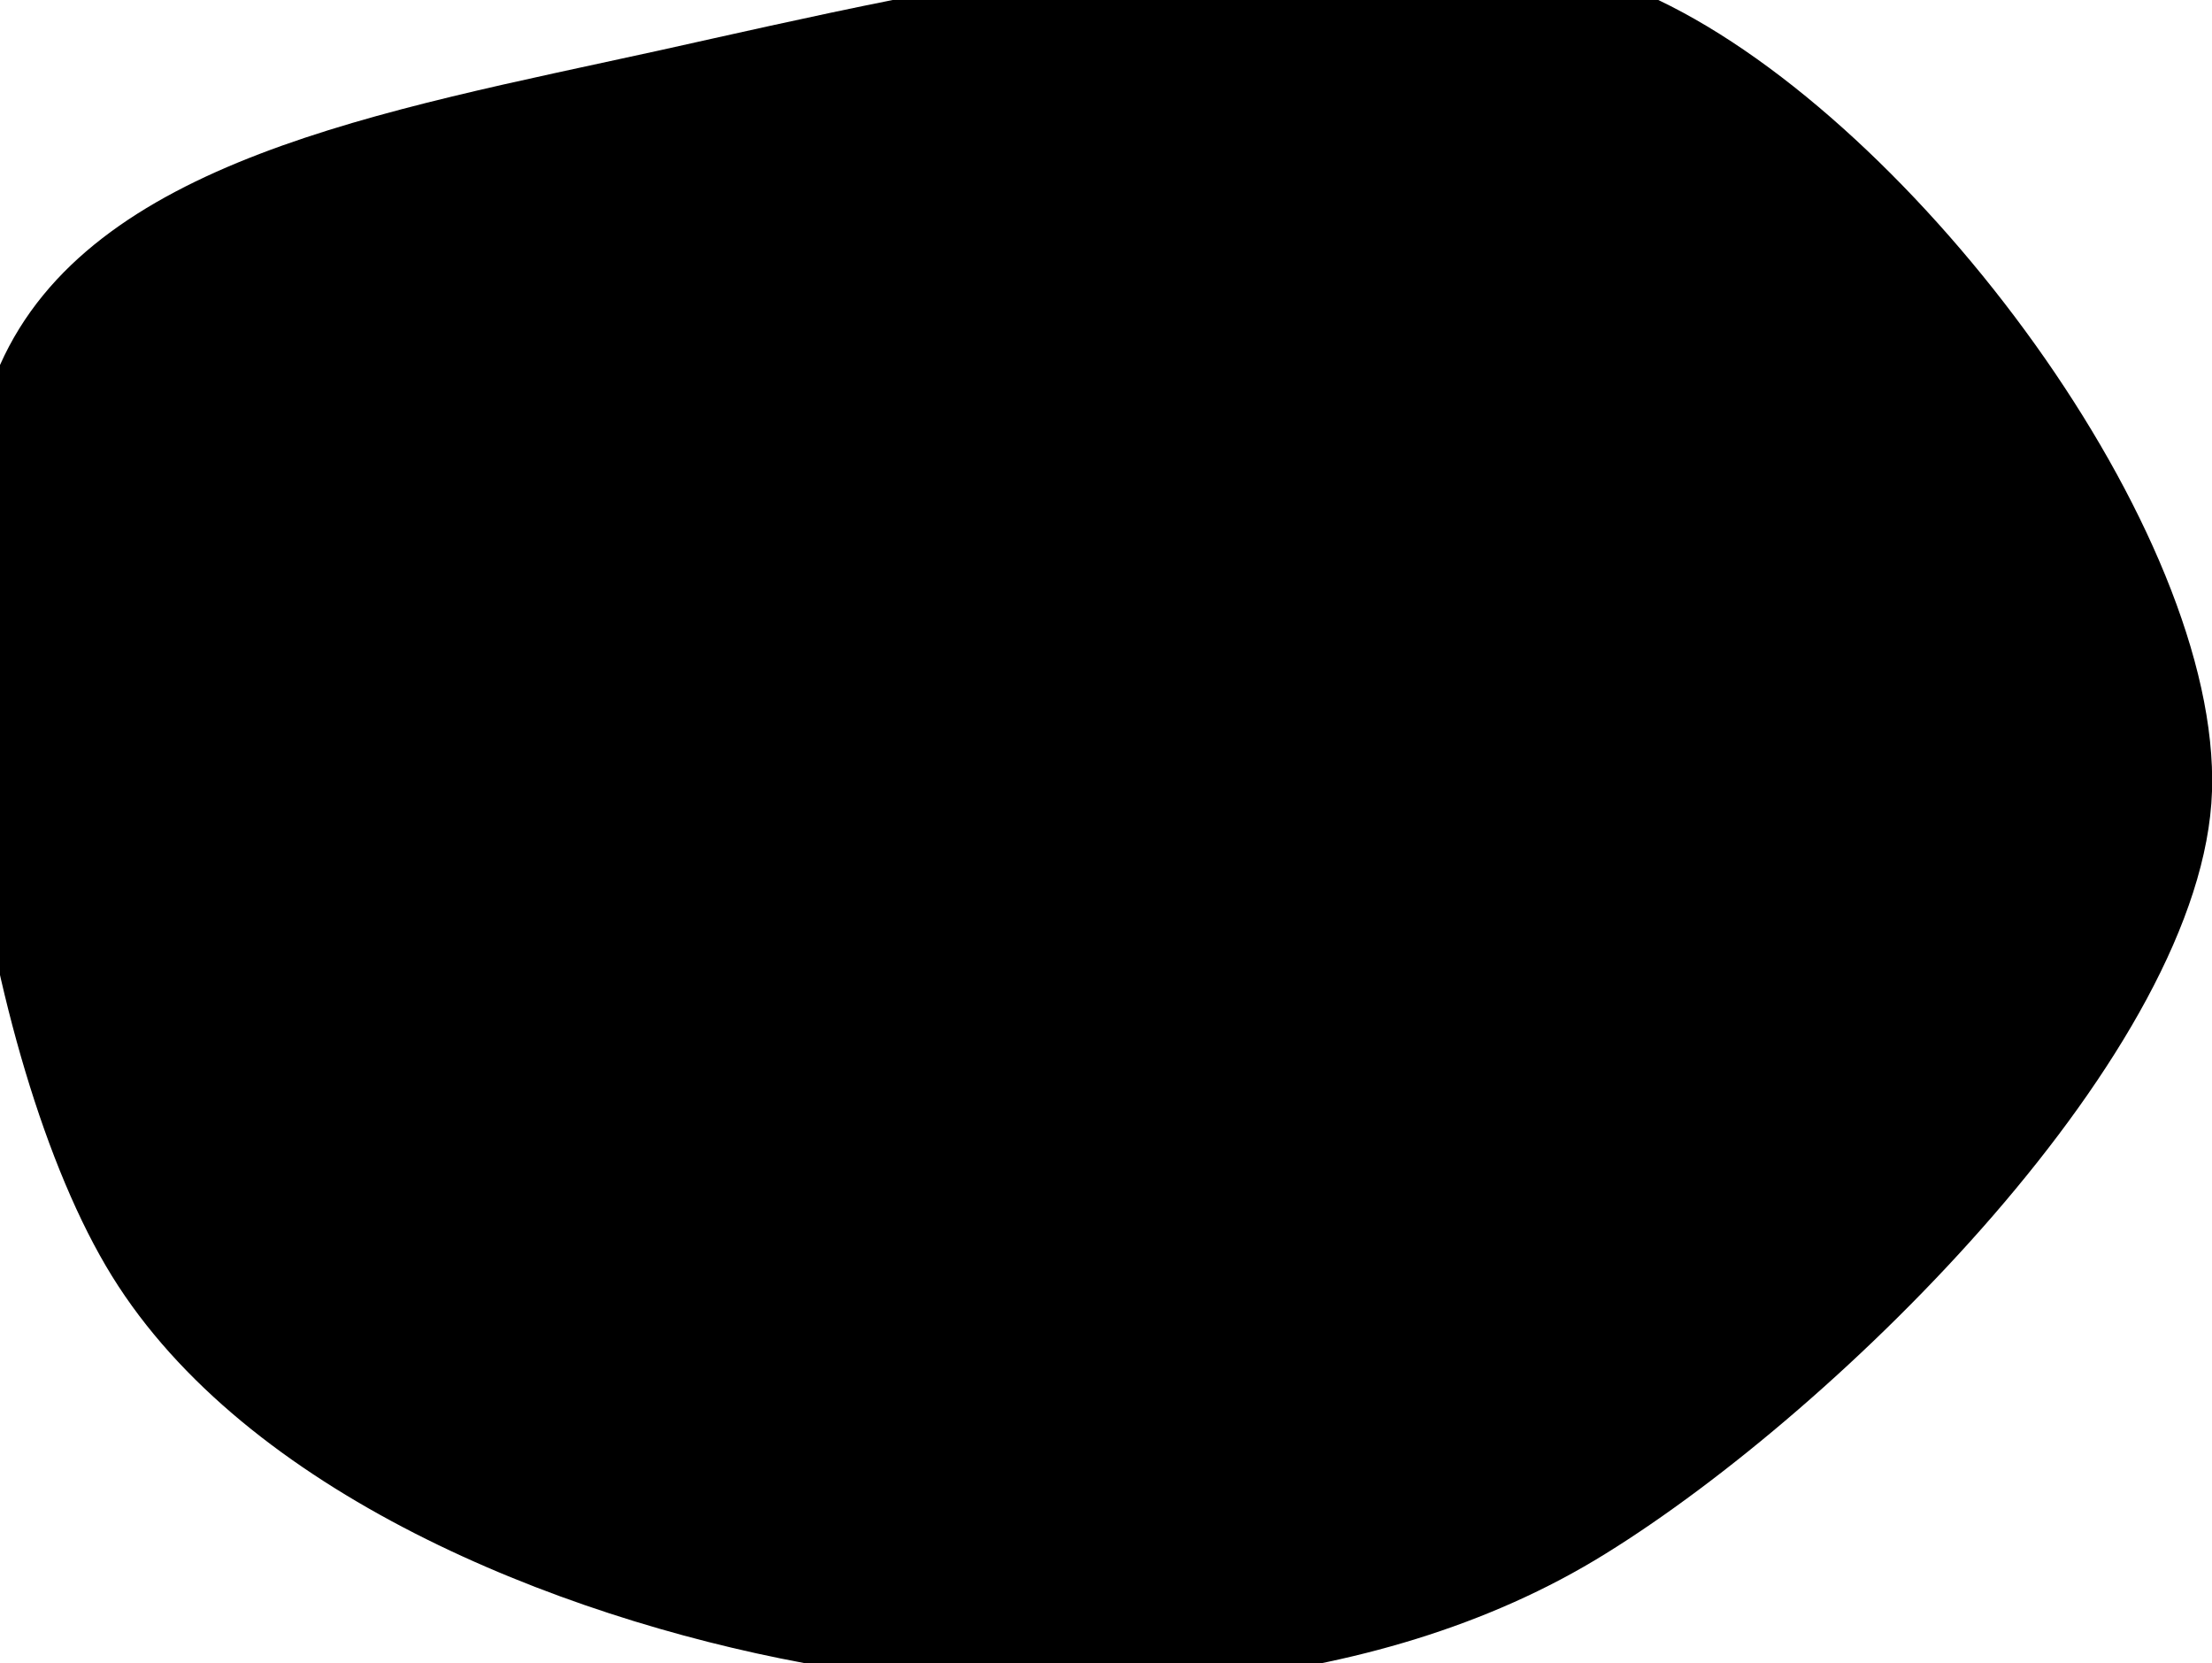
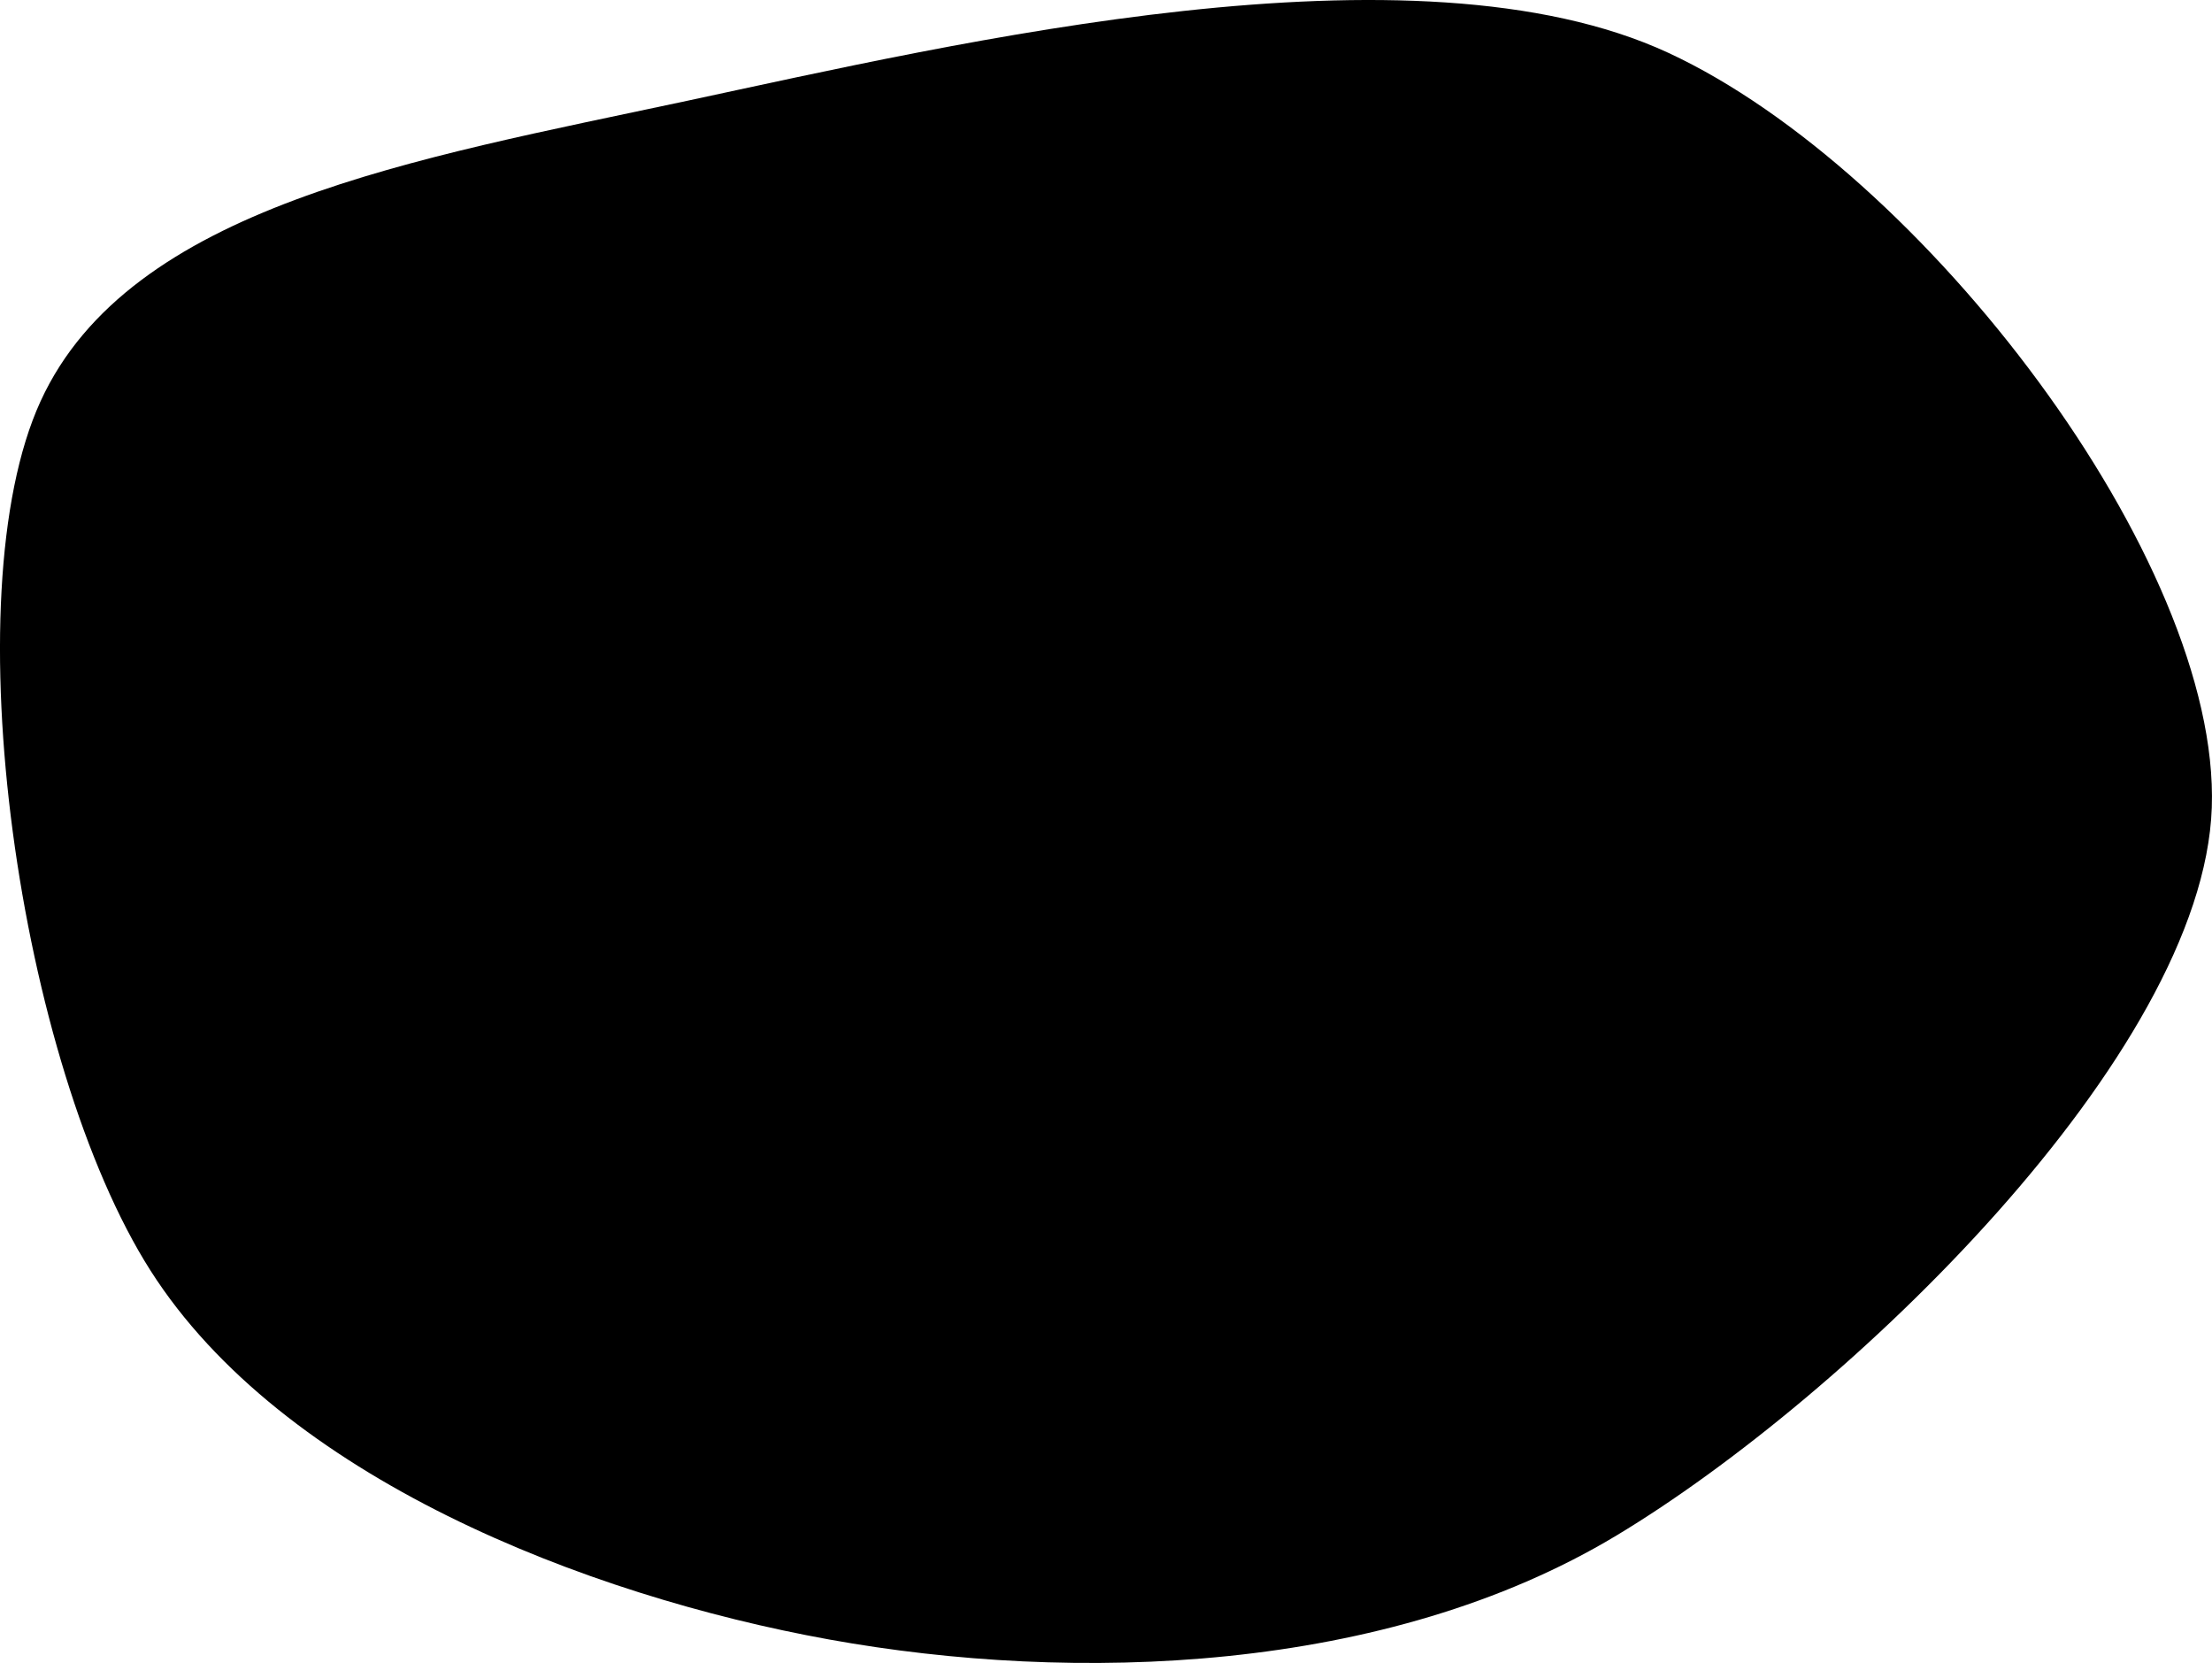
<svg xmlns="http://www.w3.org/2000/svg" width="314" height="236" viewBox="0 0 314 236">
-   <path d="M 314.0 112.3 C 312.8 149.0 261.2 199.9 227.9 220.5 C 194.6 241.2 149.4 242.6 114.1 236.0 C 78.7 229.4 34.9 211.8 15.9 181.1 C -3.1 150.4 -12.9 80.8 0.0 51.8 C 12.9 22.8 54.2 15.8 93.4 7.2 C 132.7 -1.5 198.6 -17.5 235.4 0.0 C 272.1 17.5 315.2 75.5 314.0 112.3 Z" fill="#000" />
+   <path d="M 313.97 114.61 C 312.75 149.68 262.17 198.24 229.46 217.91 C 196.75 237.59 152.40 238.93 117.72 232.67 C 83.04 226.40 40.03 209.61 21.37 180.32 C 2.71 151.03 -6.93 84.61 5.76 56.94 C 18.44 29.28 58.97 22.56 97.48 14.32 C 135.99 6.08 200.73 -9.22 236.81 7.49 C 272.89 24.21 315.20 79.54 313.97 114.61 Z" fill="#000" />
</svg>
